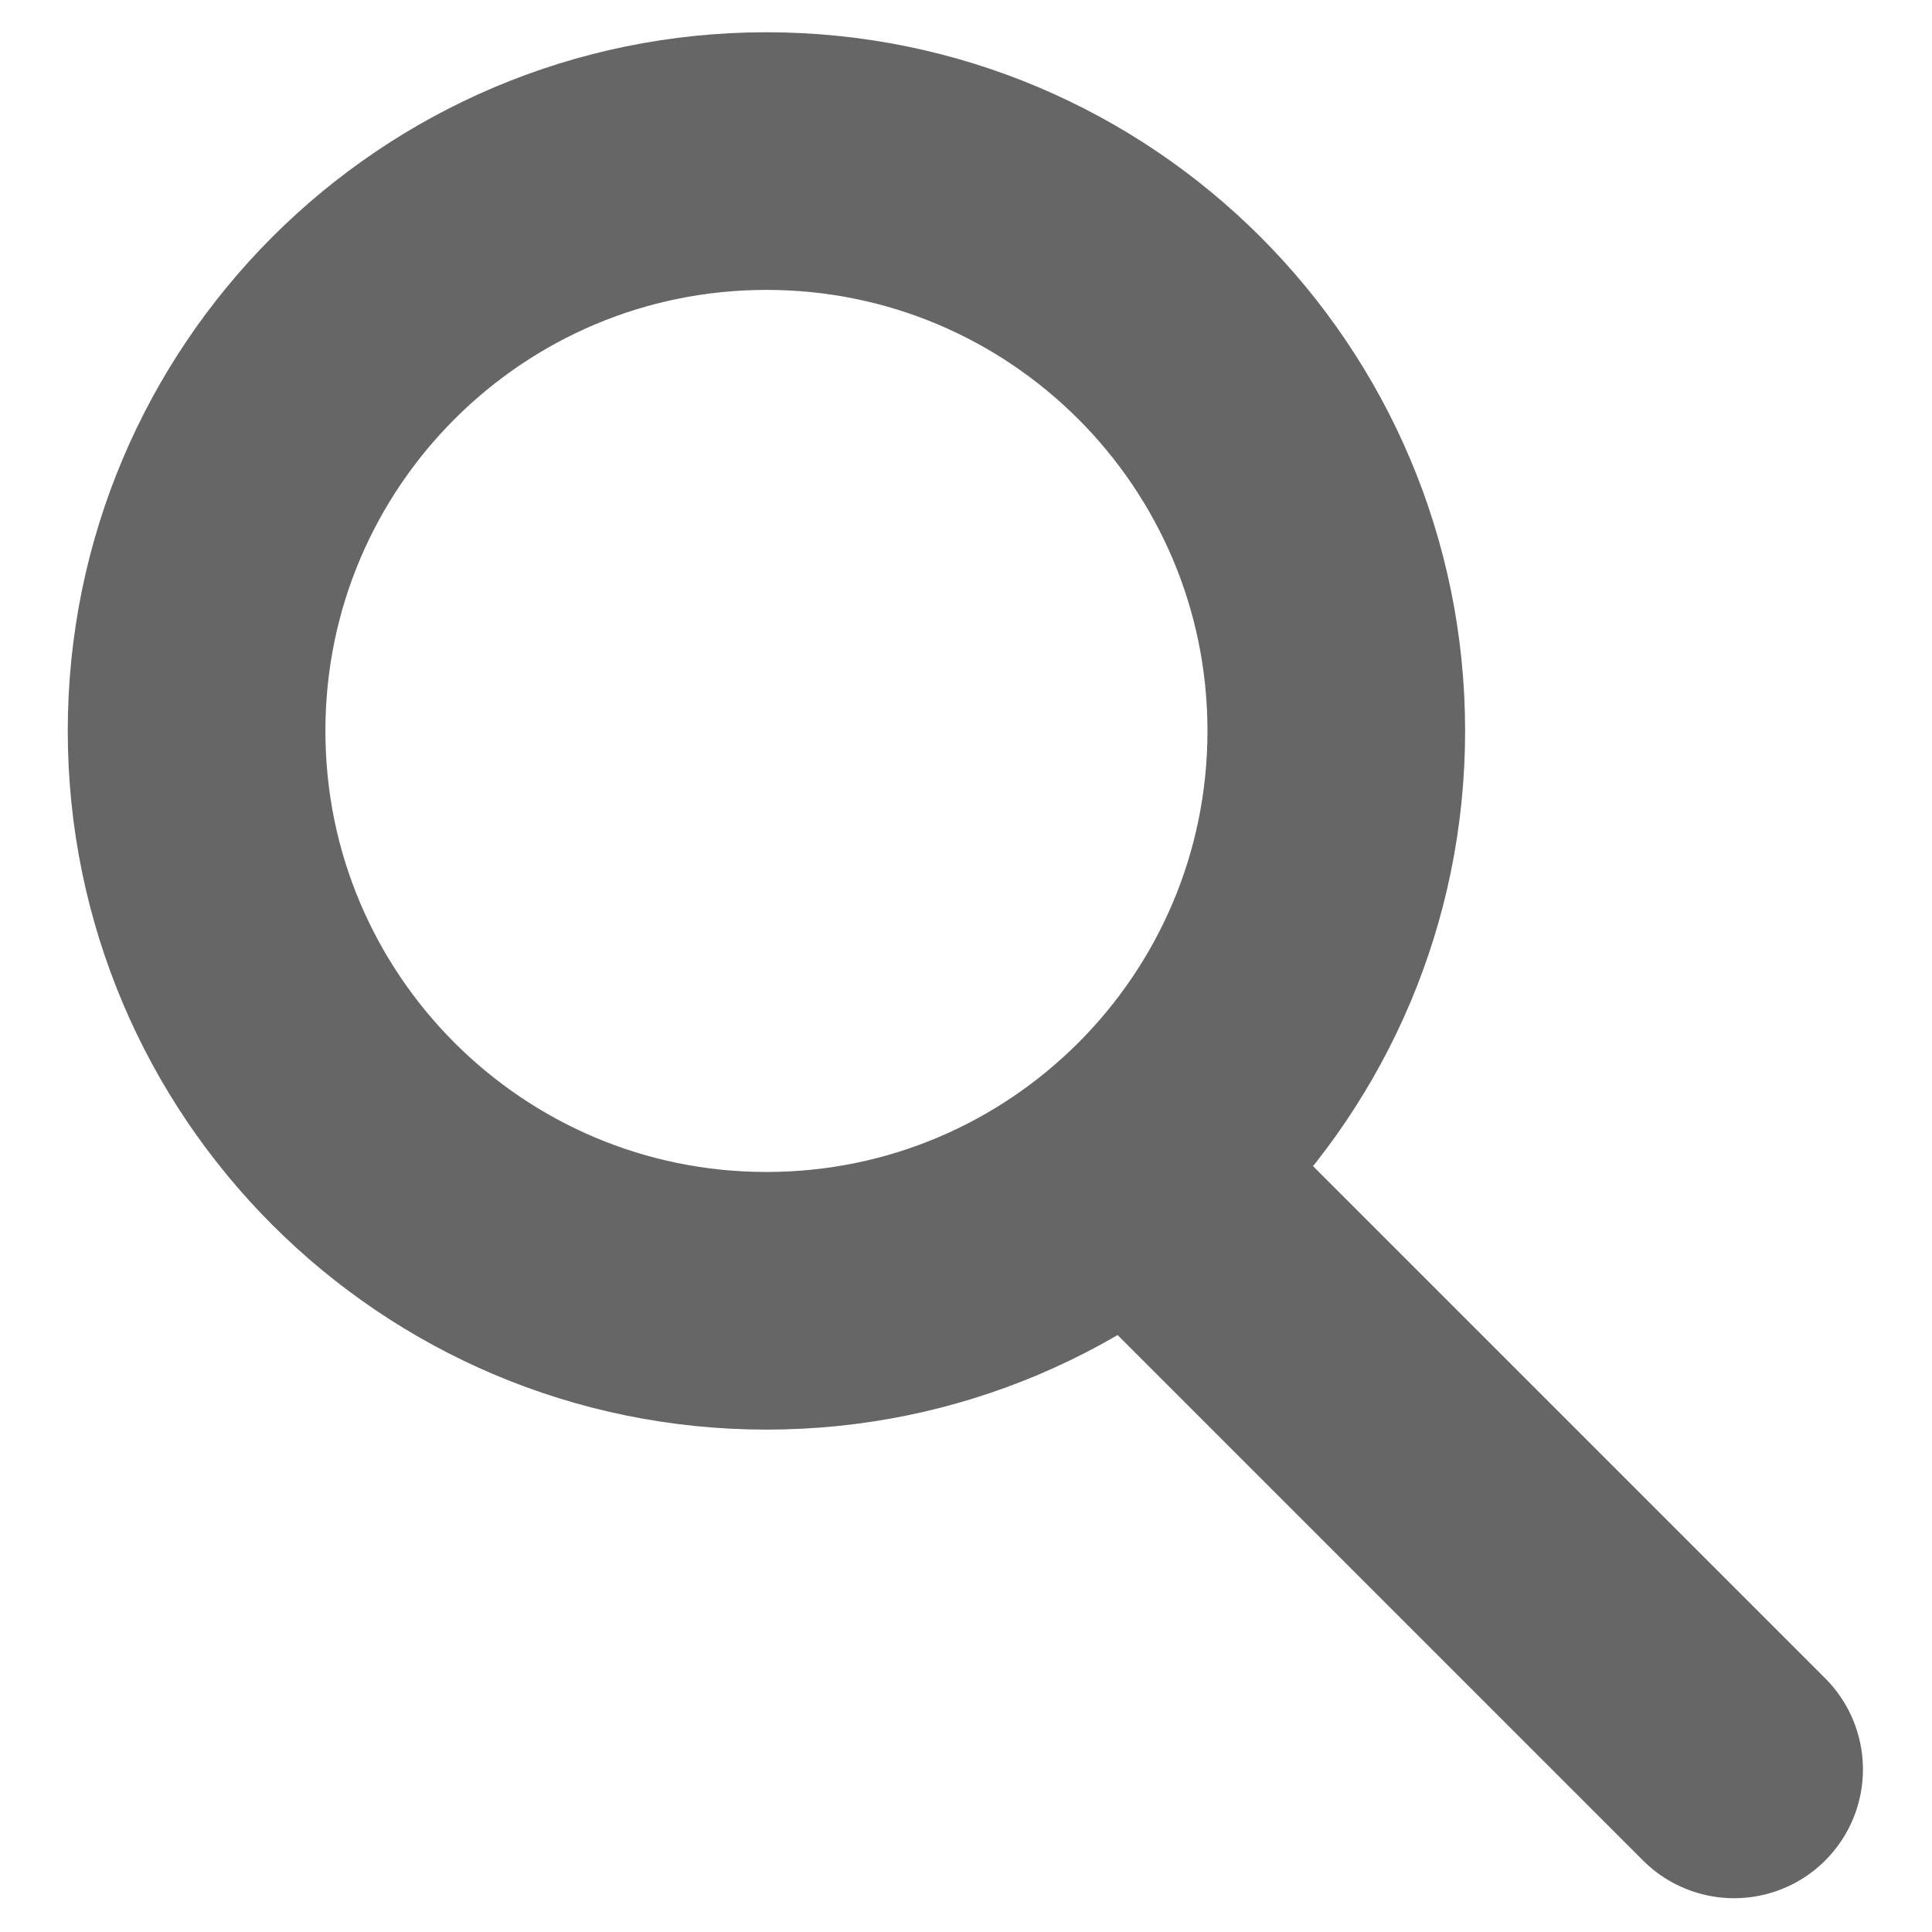
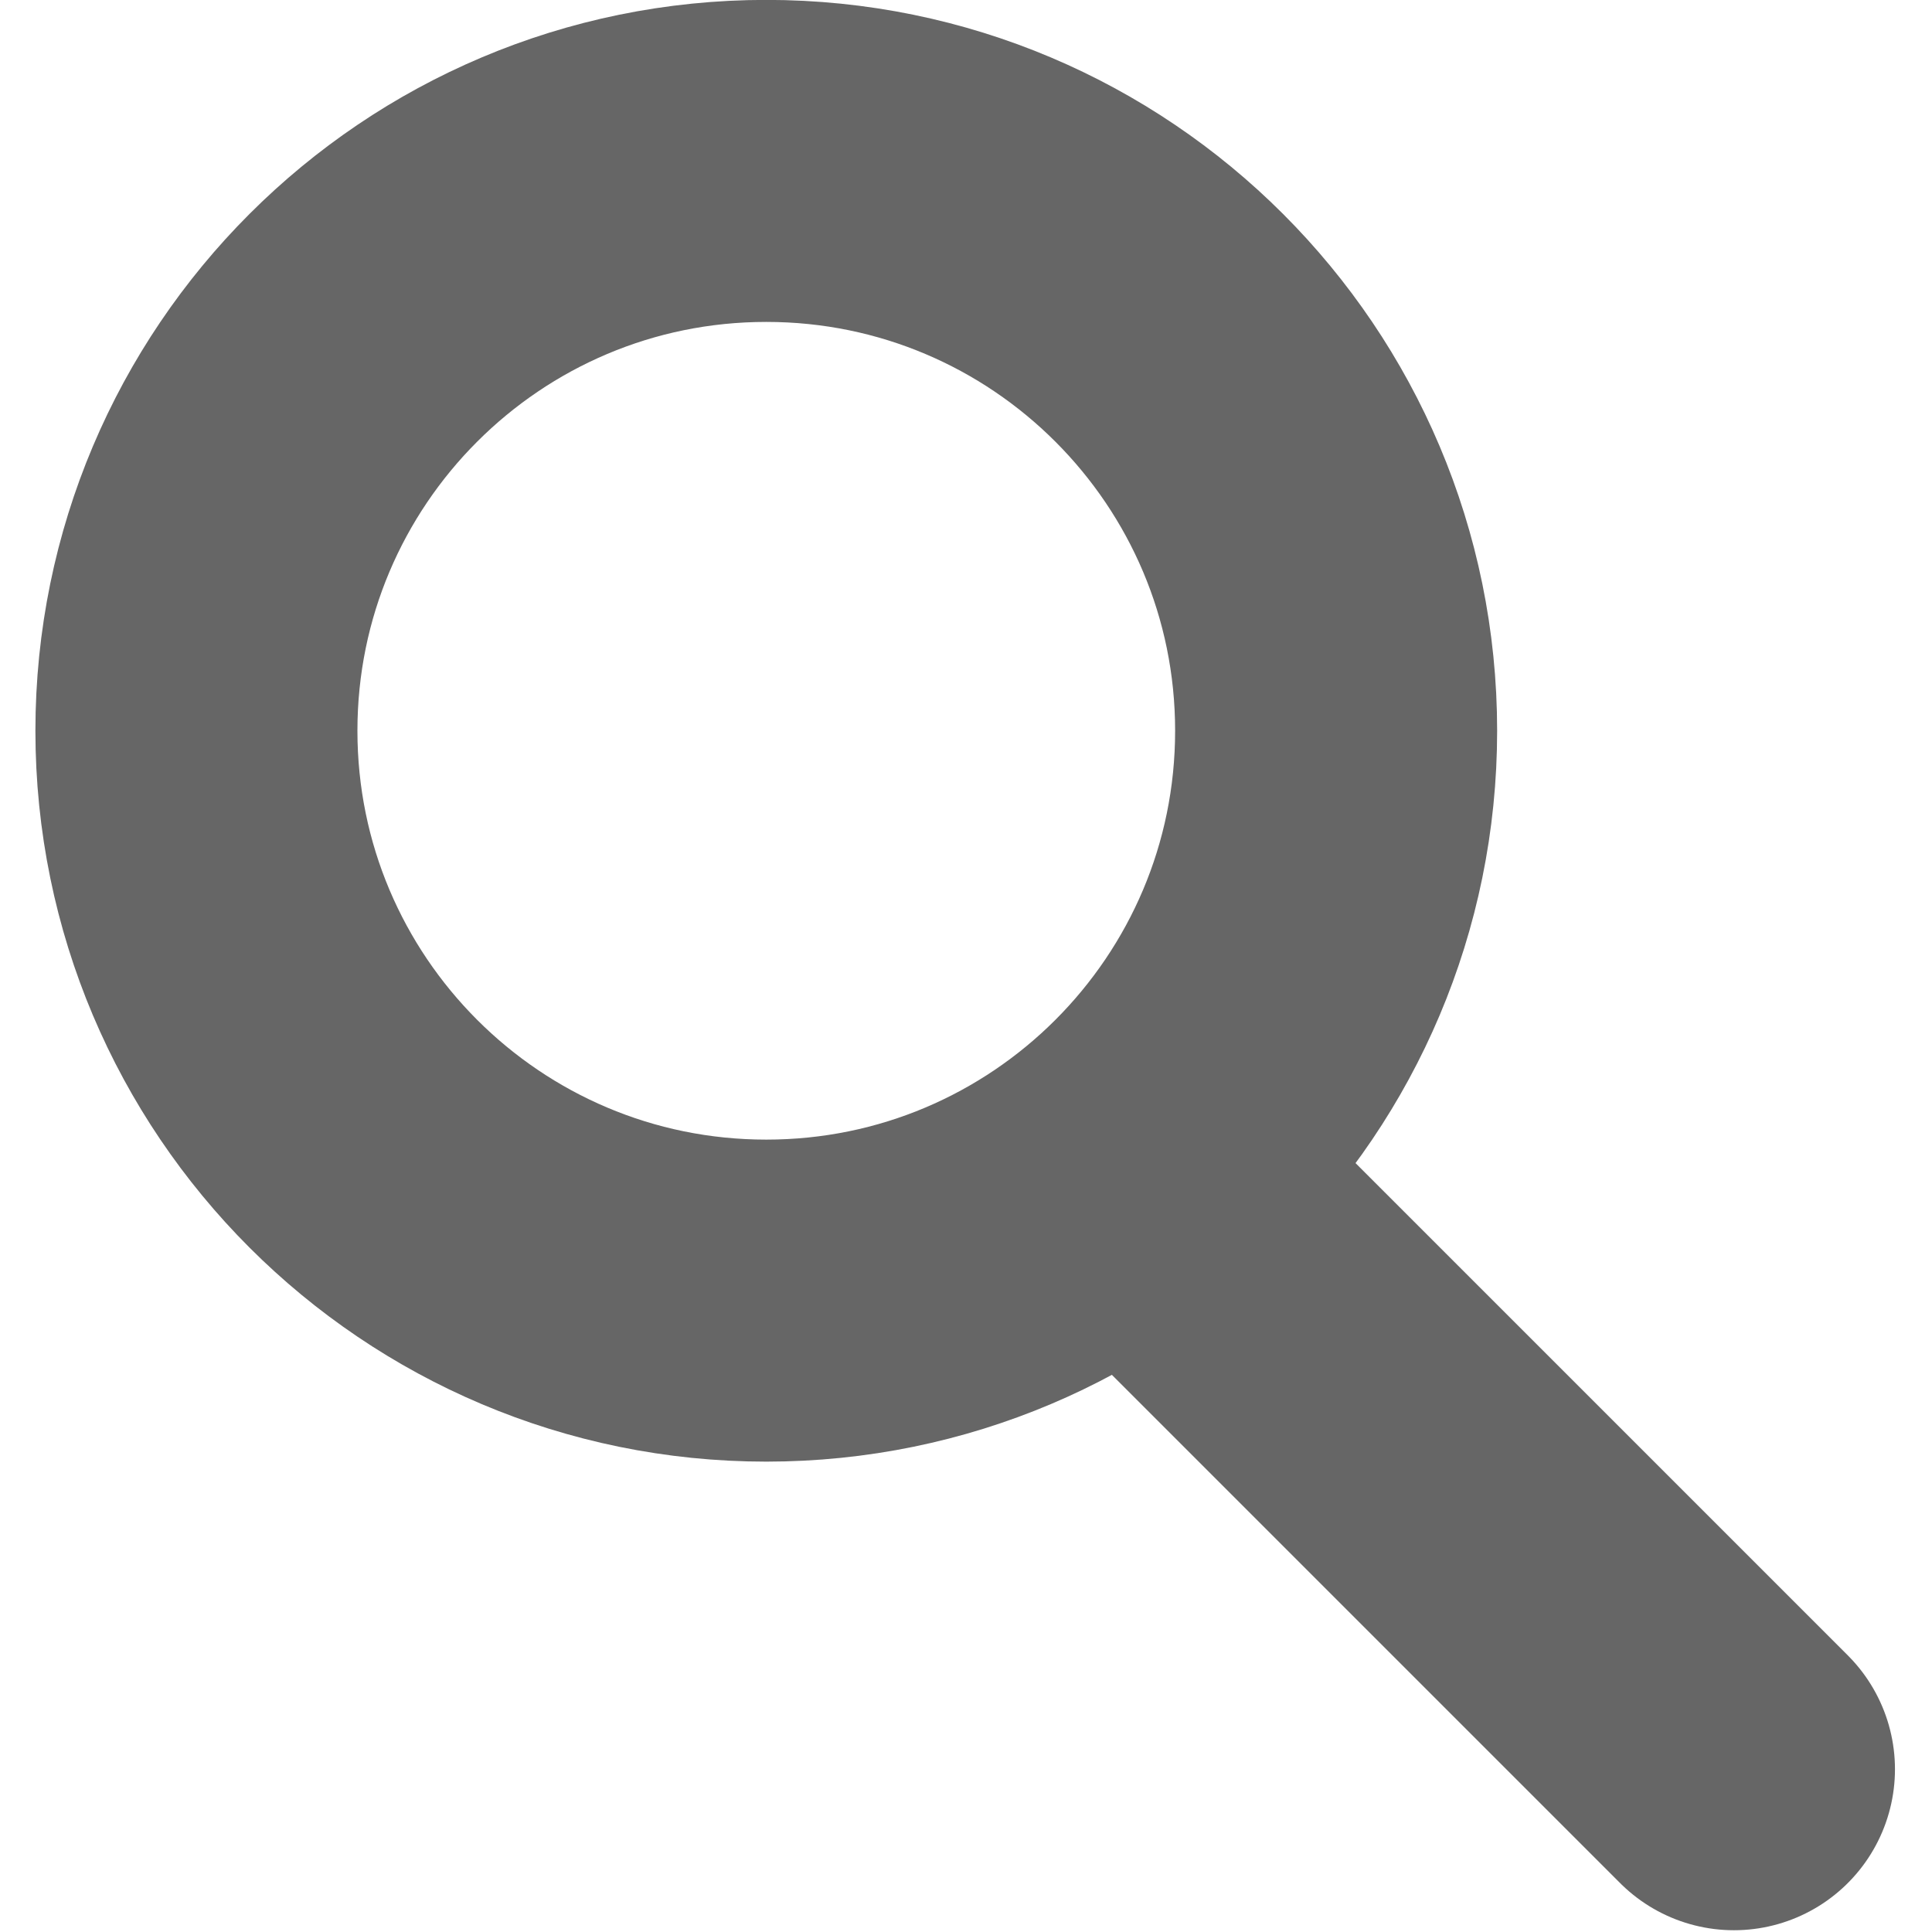
<svg xmlns="http://www.w3.org/2000/svg" width="30" height="30" viewBox="0 0 7.937 7.938" version="1.1" id="svg8">
  <defs id="defs2" />
  <g id="layer1" transform="translate(0,-289.0625)">
-     <g id="g821" transform="matrix(0.5591999,0,0,0.5591999,0.7797814,131.0122)" style="stroke:#666666;stroke-width:1.893;stroke-miterlimit:4;stroke-dasharray:none">
-       <circle r="4.187" cy="288.007" cx="4.236" id="path10" style="fill:none;fill-opacity:0.941;stroke:#666666;stroke-width:1.893;stroke-miterlimit:4;stroke-dasharray:none;stroke-opacity:1" />
-       <path id="path817" d="m 6.961,291.252 4.385,4.385" style="fill:none;stroke:#666666;stroke-width:1.893;stroke-linecap:round;stroke-linejoin:miter;stroke-miterlimit:4;stroke-dasharray:none;stroke-opacity:1" />
+     <g id="g821" transform="matrix(0.5591999,0,0,0.5591999,0.7791133,131.0115)" style="stroke:#666666;stroke-width:2.366;stroke-miterlimit:4;stroke-dasharray:none">
+       <circle r="4.187" cy="288.007" cx="4.236" id="path10" style="fill:none;fill-opacity:0.941;stroke:#666666;stroke-width:2.366;stroke-miterlimit:4;stroke-dasharray:none;stroke-opacity:1" />
+       <path id="path817" d="m 6.961,291.252 4.385,4.385" style="fill:none;stroke:#666666;stroke-width:2.366;stroke-linecap:round;stroke-linejoin:miter;stroke-miterlimit:4;stroke-dasharray:none;stroke-opacity:1" />
    </g>
  </g>
</svg>
